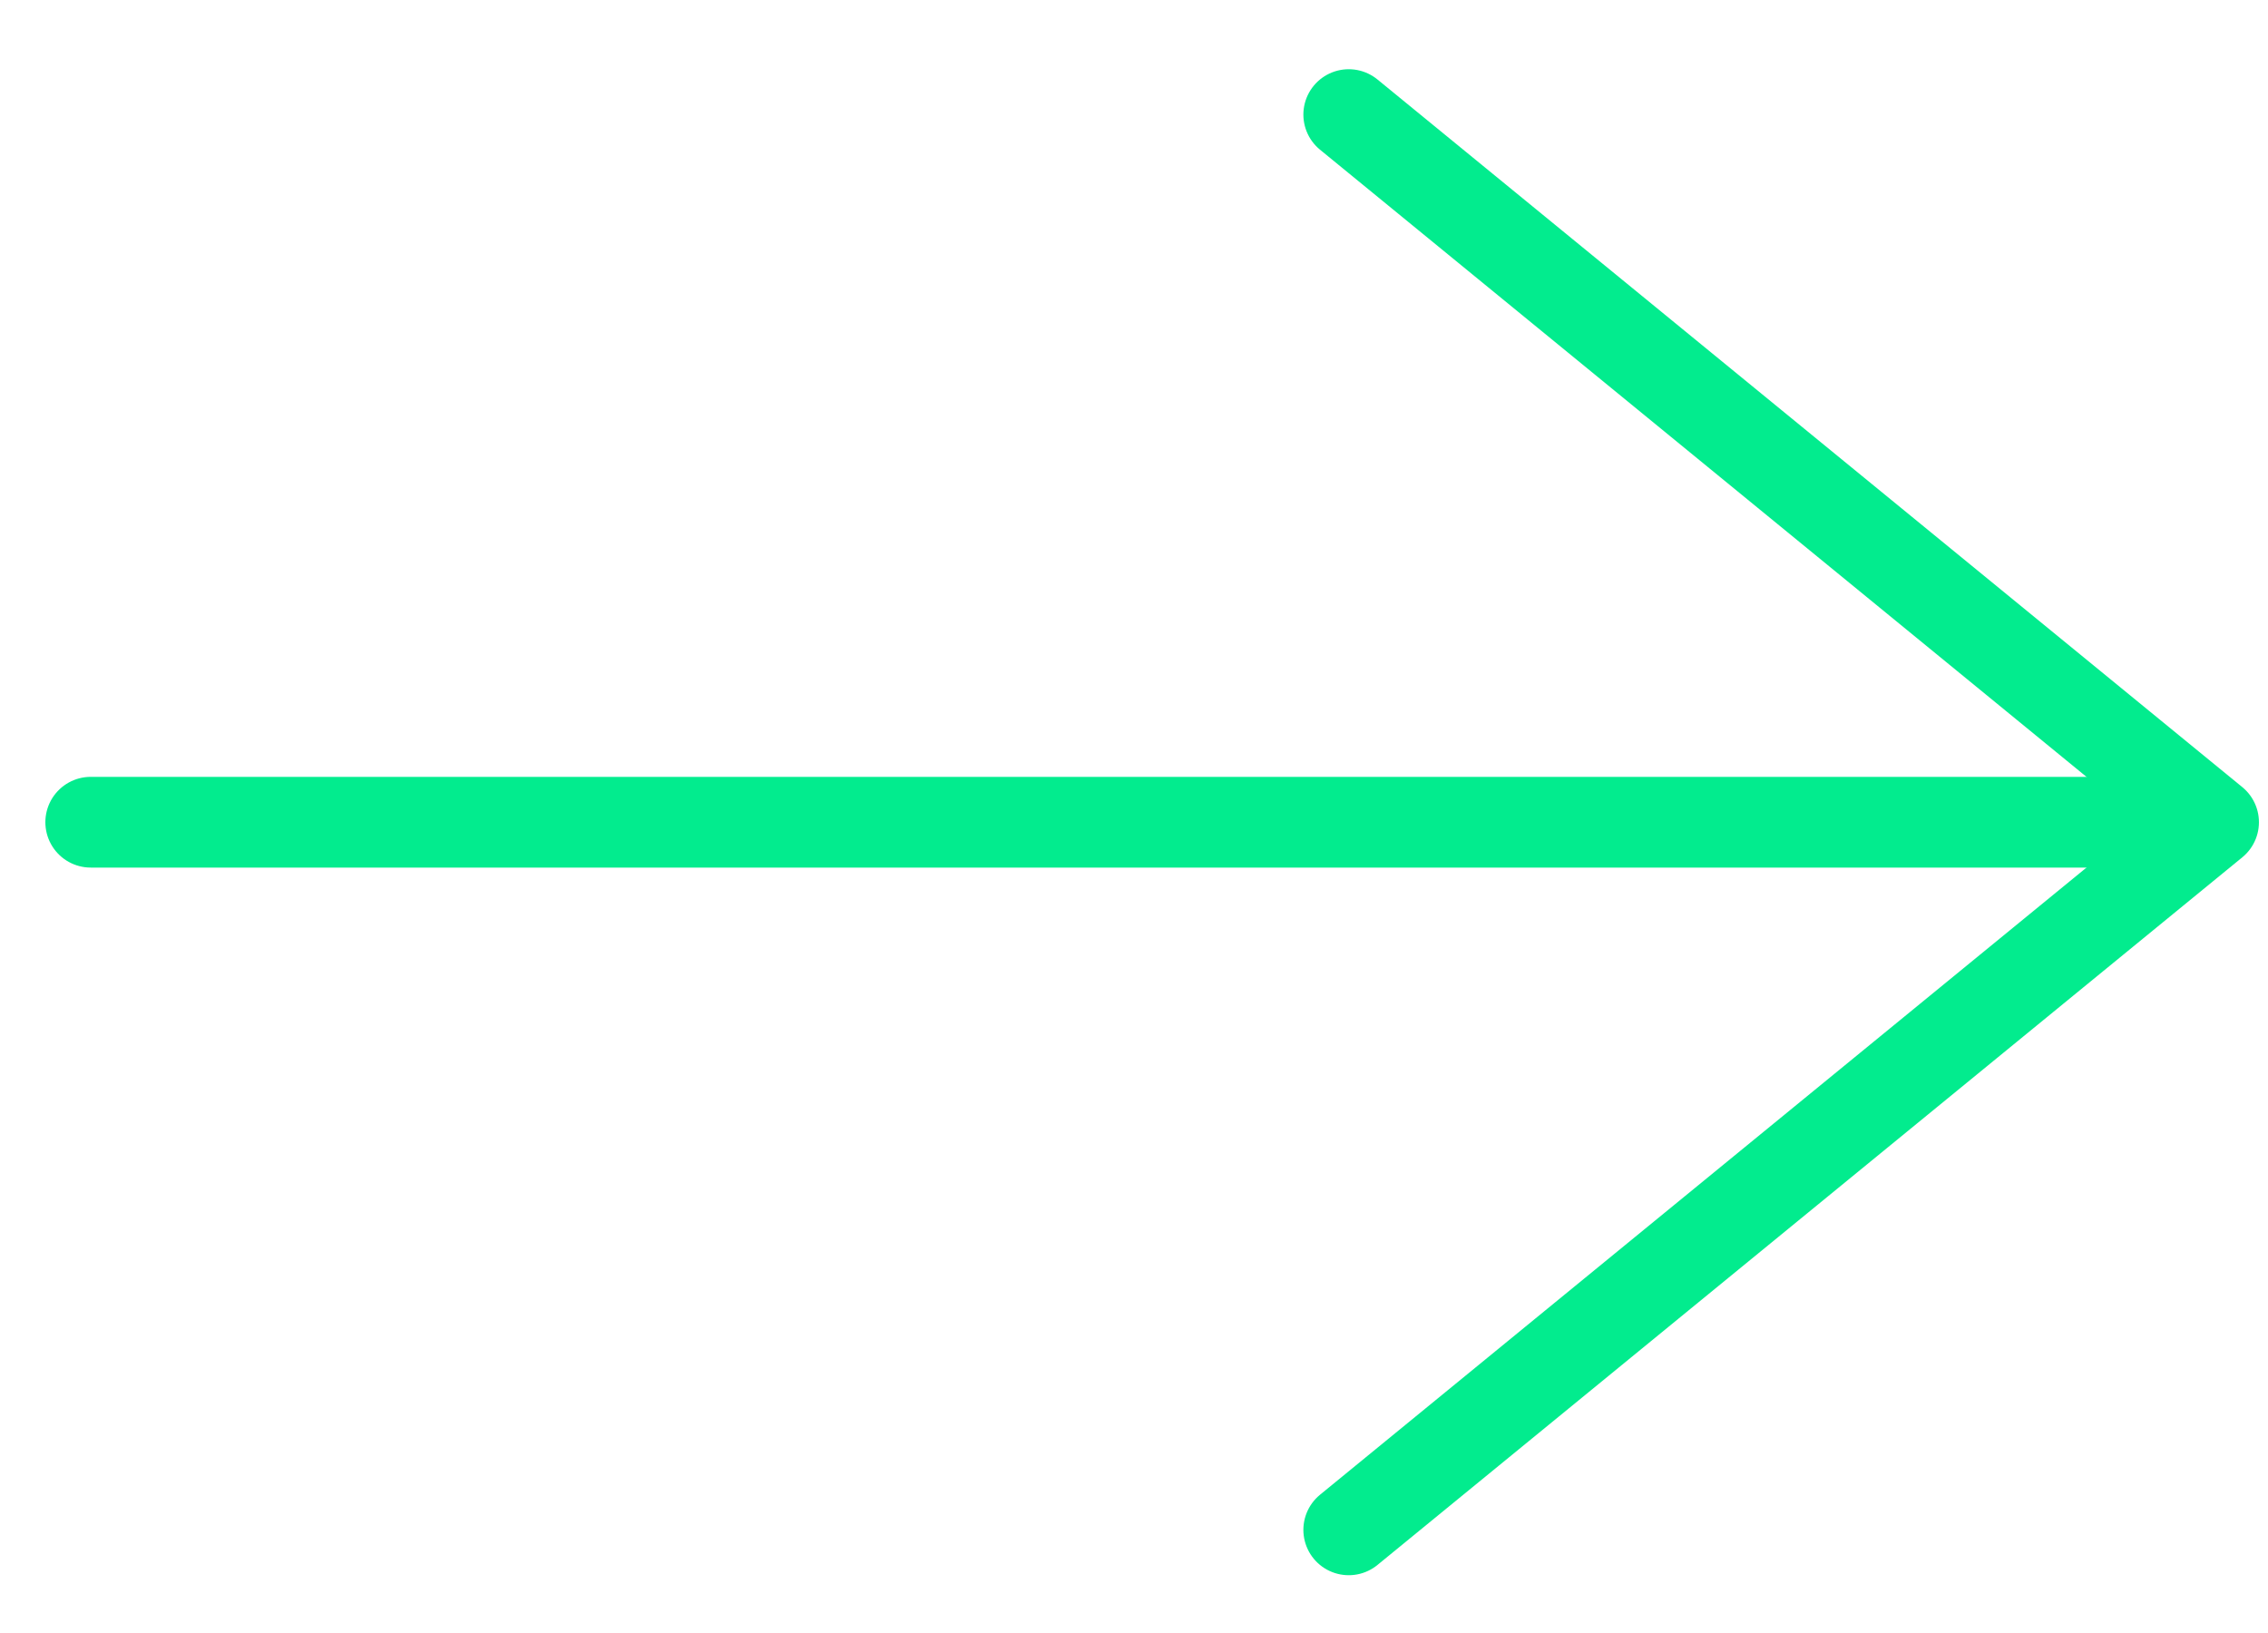
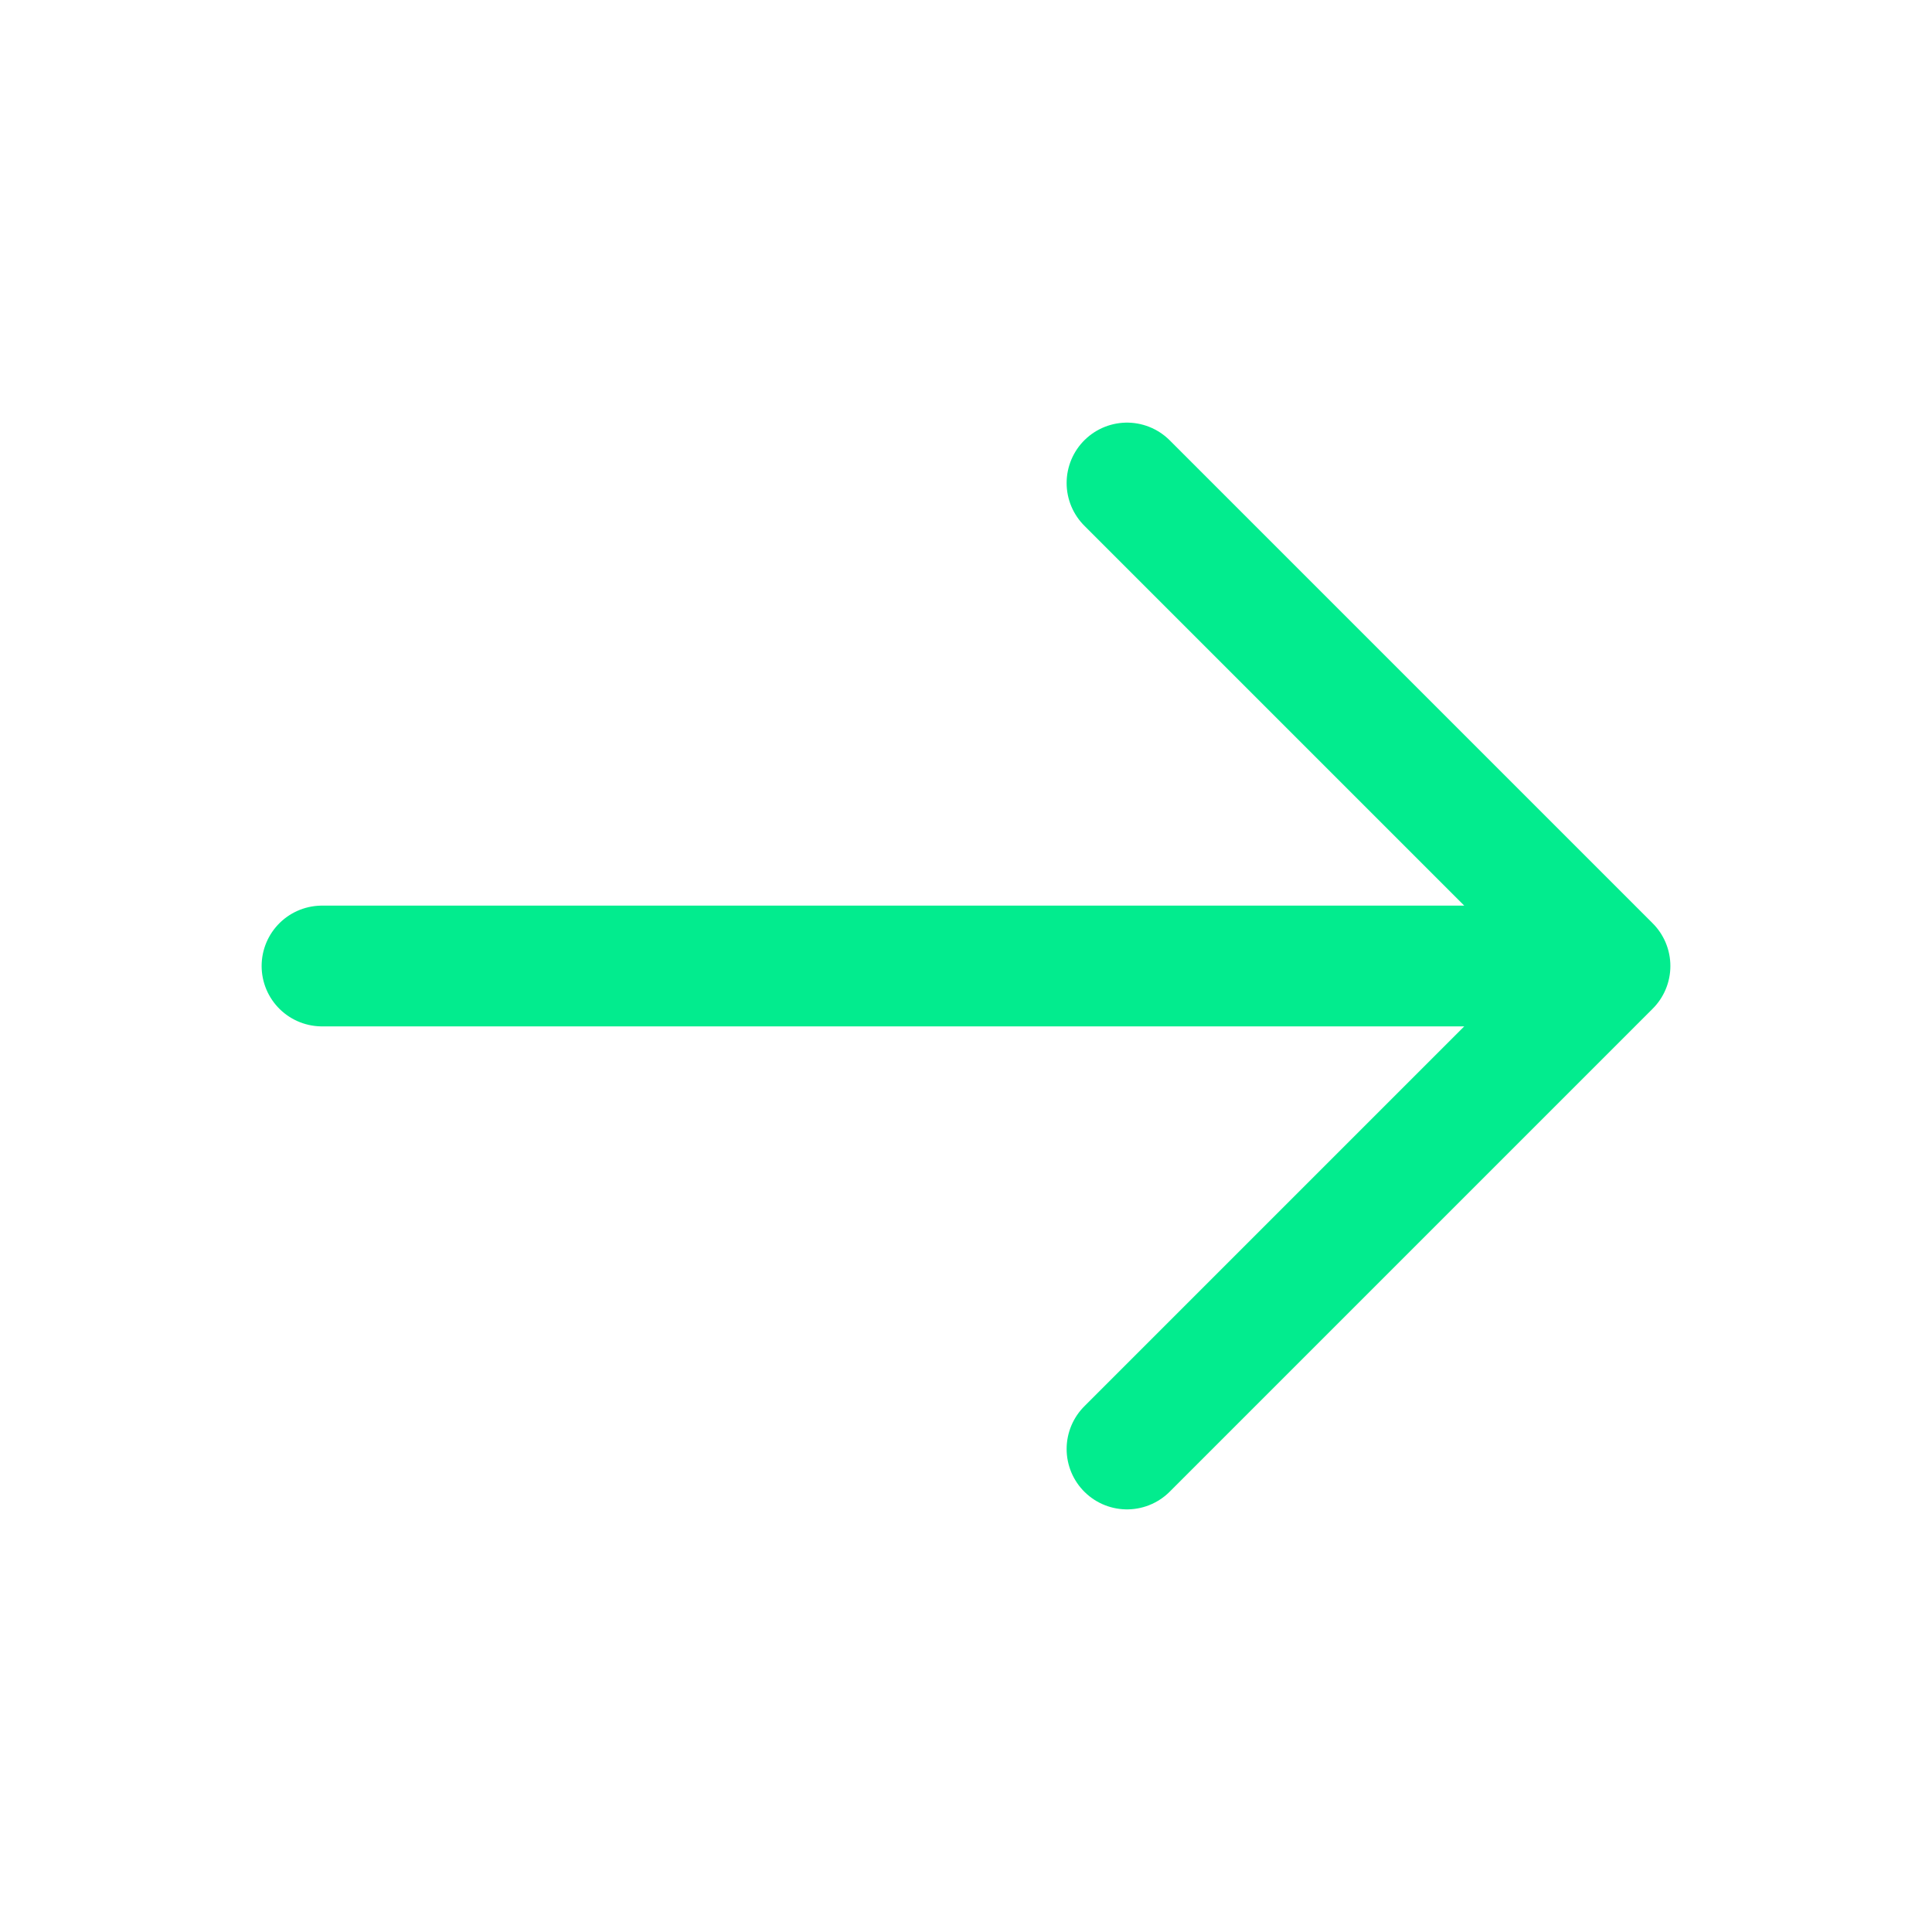
- <svg xmlns="http://www.w3.org/2000/svg" width="25" height="18" viewBox="0 0 25 18" fill="none">
-   <g id="Group 20">
-     <path id="Vector" d="M1 9.063L23.533 9.063" stroke="#02EC8E" stroke-linecap="round" stroke-linejoin="round" />
-     <path id="Vector_2" d="M14.867 1.263L24.4 9.063L14.867 16.863" stroke="#02EC8E" stroke-linecap="round" stroke-linejoin="round" />
-   </g>
+ <svg xmlns="http://www.w3.org/2000/svg" width="24px" height="24px" viewBox="0 0 24 24" fill="none">
+   <path d="M4 12H20M20 12L14 6M20 12L14 18" stroke="#02EC8E" stroke-width="1.5" stroke-linecap="round" stroke-linejoin="round" />
</svg>
